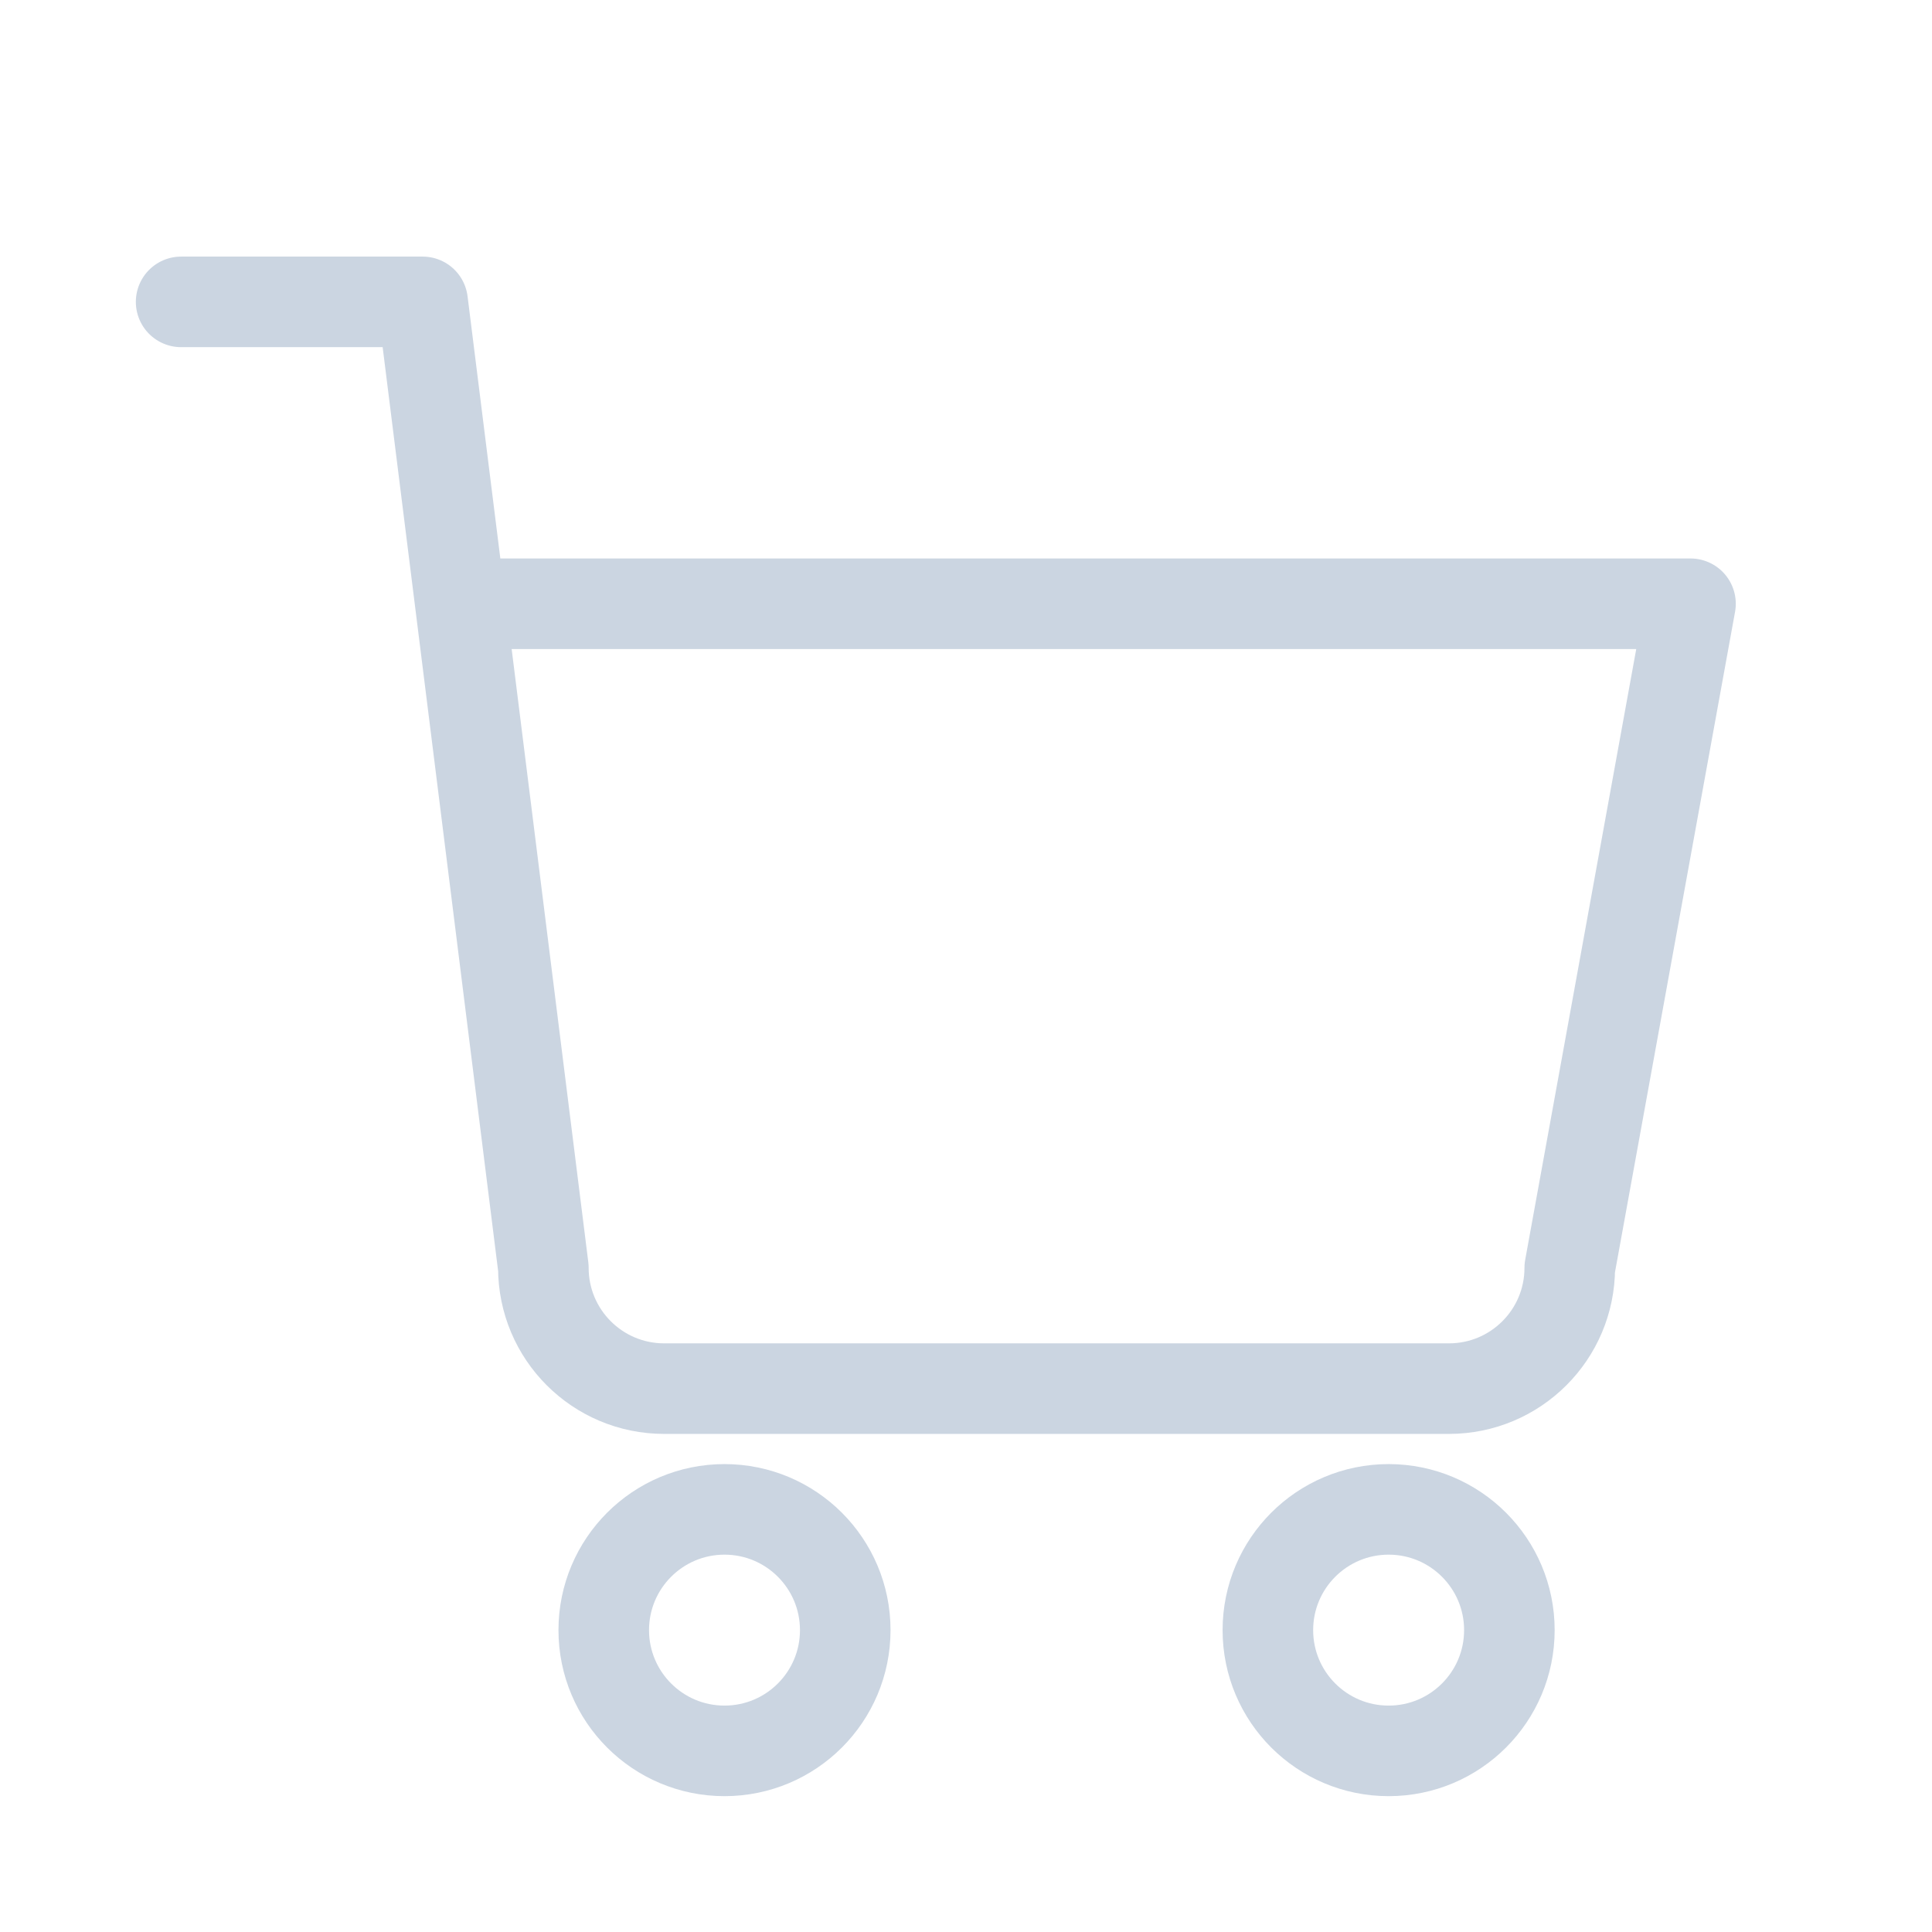
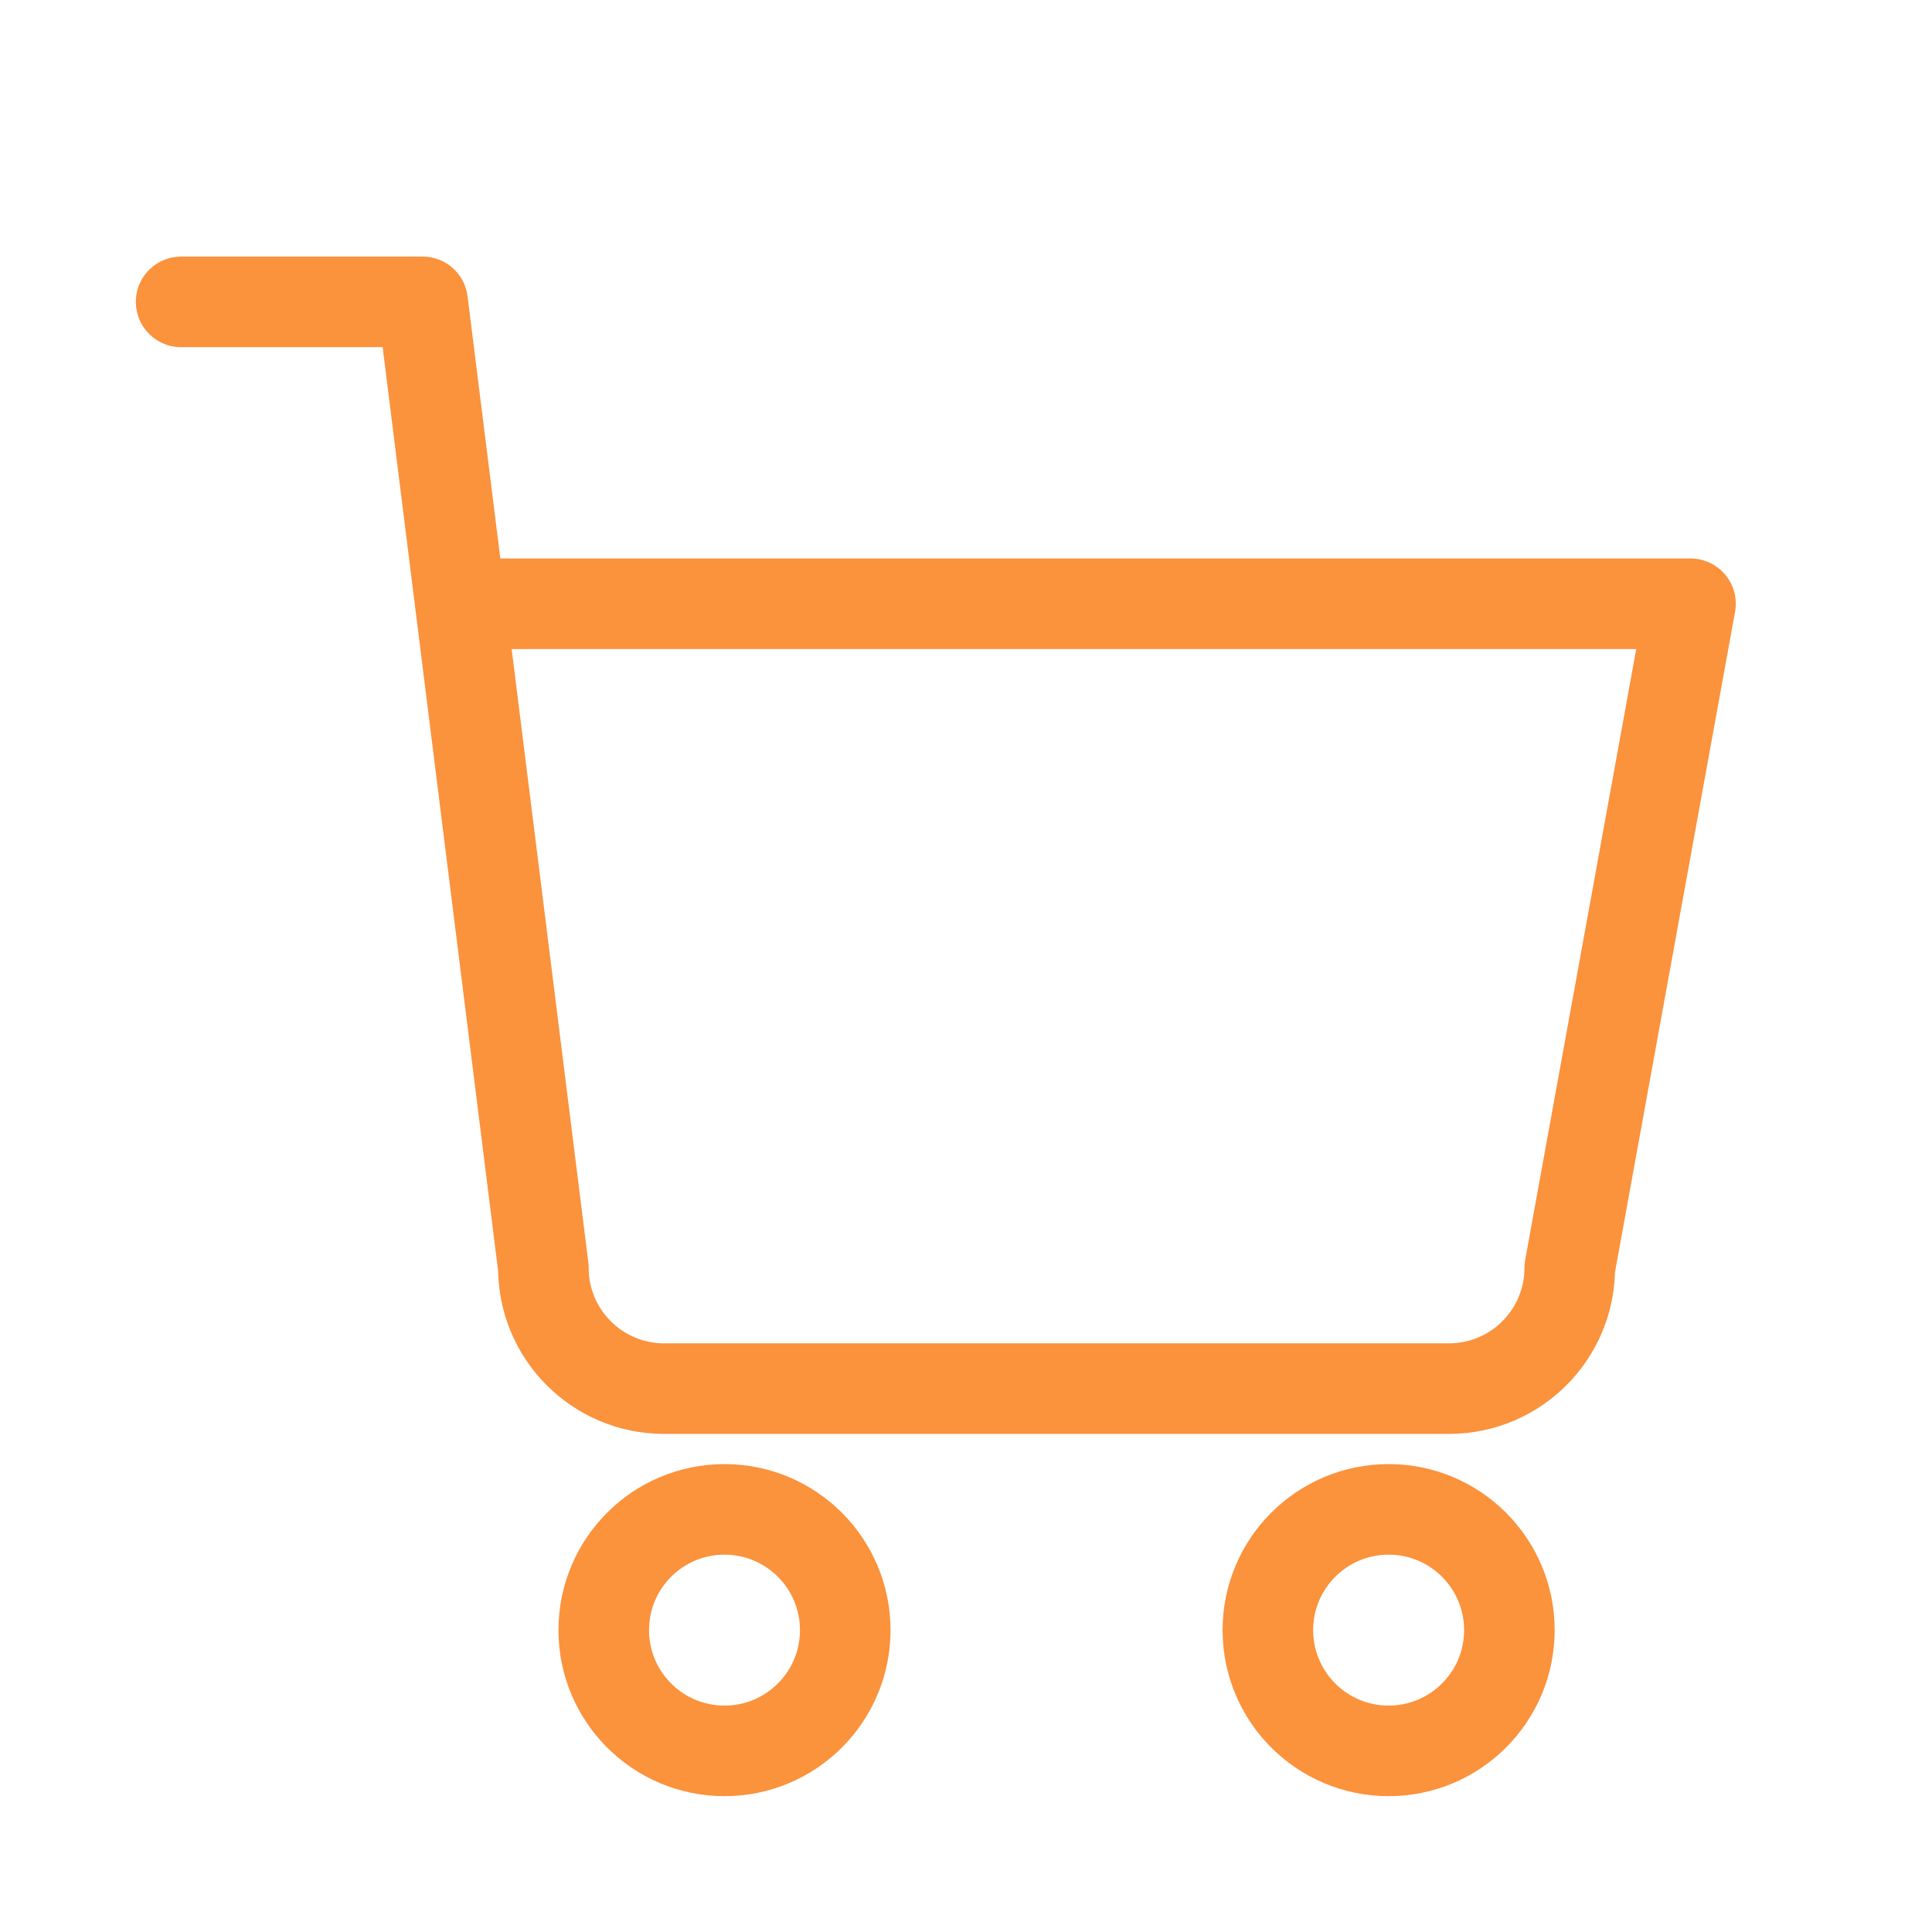
- <svg xmlns="http://www.w3.org/2000/svg" viewBox="0 0 64 64" fill="none" stroke="#cbd5e1" stroke-width="3" stroke-linecap="round" stroke-linejoin="round">
+ <svg xmlns="http://www.w3.org/2000/svg" viewBox="0 0 64 64" fill="none" stroke="#fb923c" stroke-width="3" stroke-linecap="round" stroke-linejoin="round">
  <path d="M6 10h8l4 32a4 4 0 0 0 4 4h26a4 4 0 0 0 4-4l4-22H16" />
  <circle cx="24" cy="54" r="4" />
  <circle cx="46" cy="54" r="4" />
</svg>
